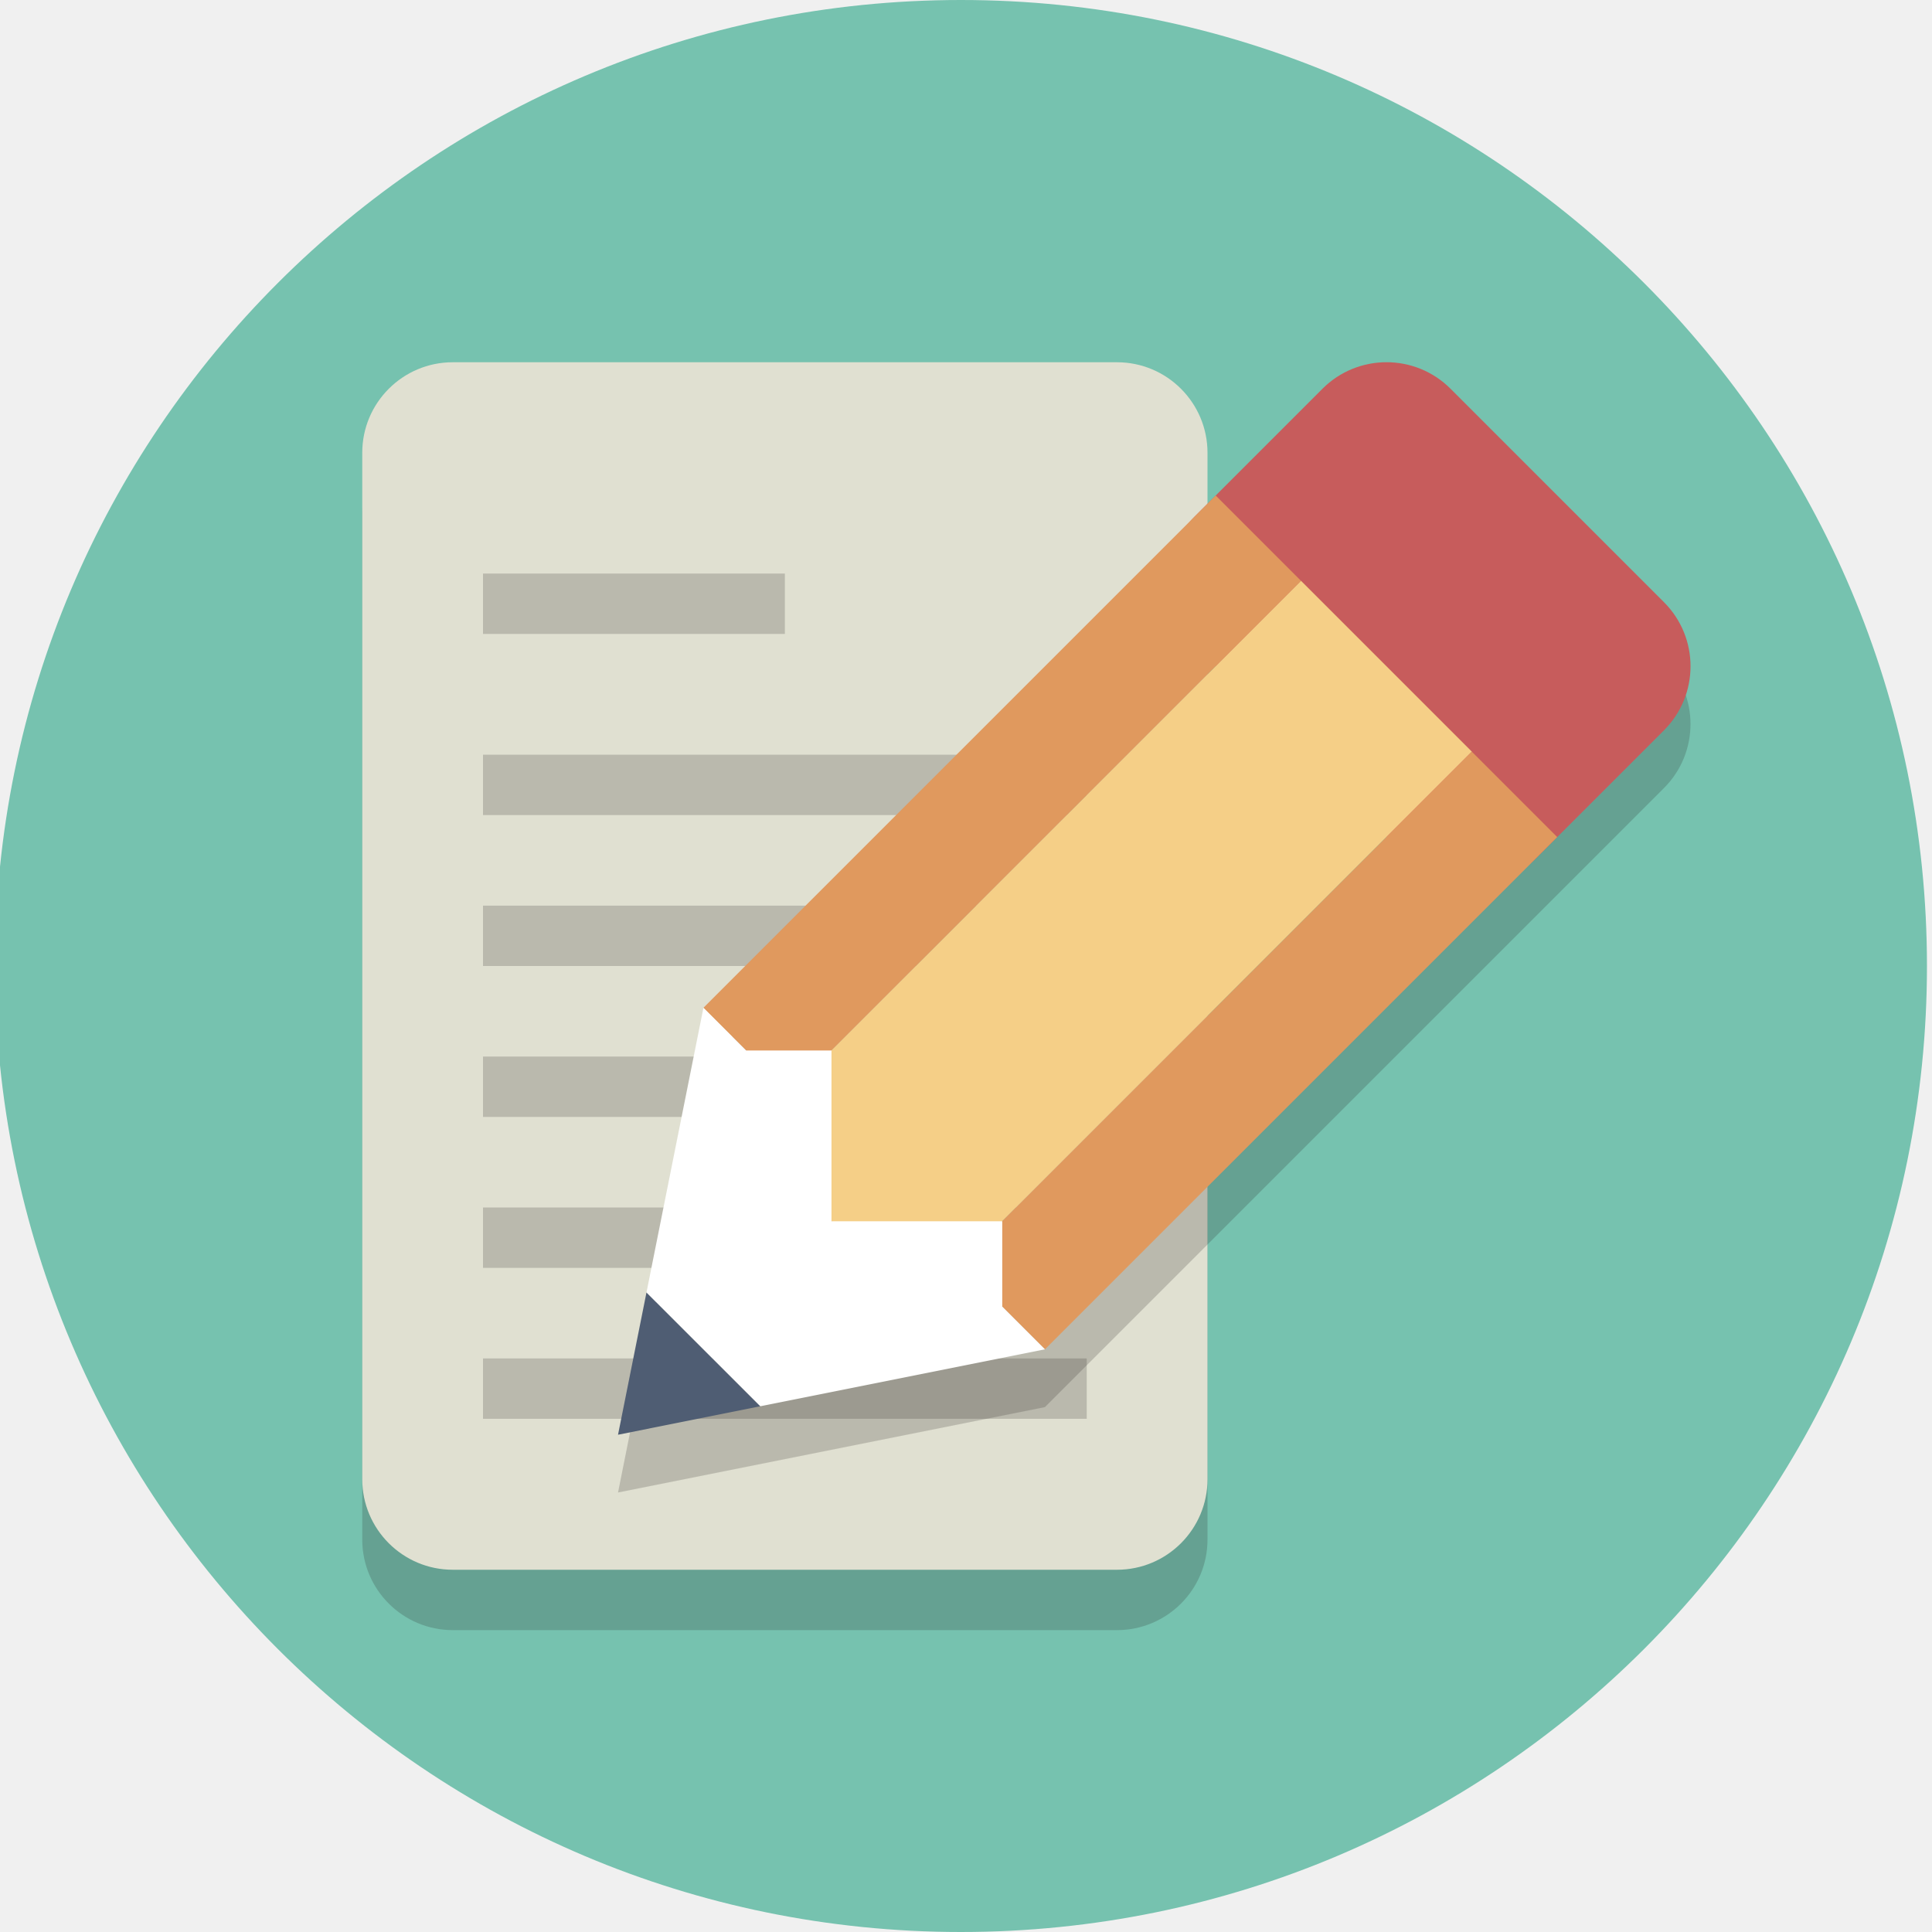
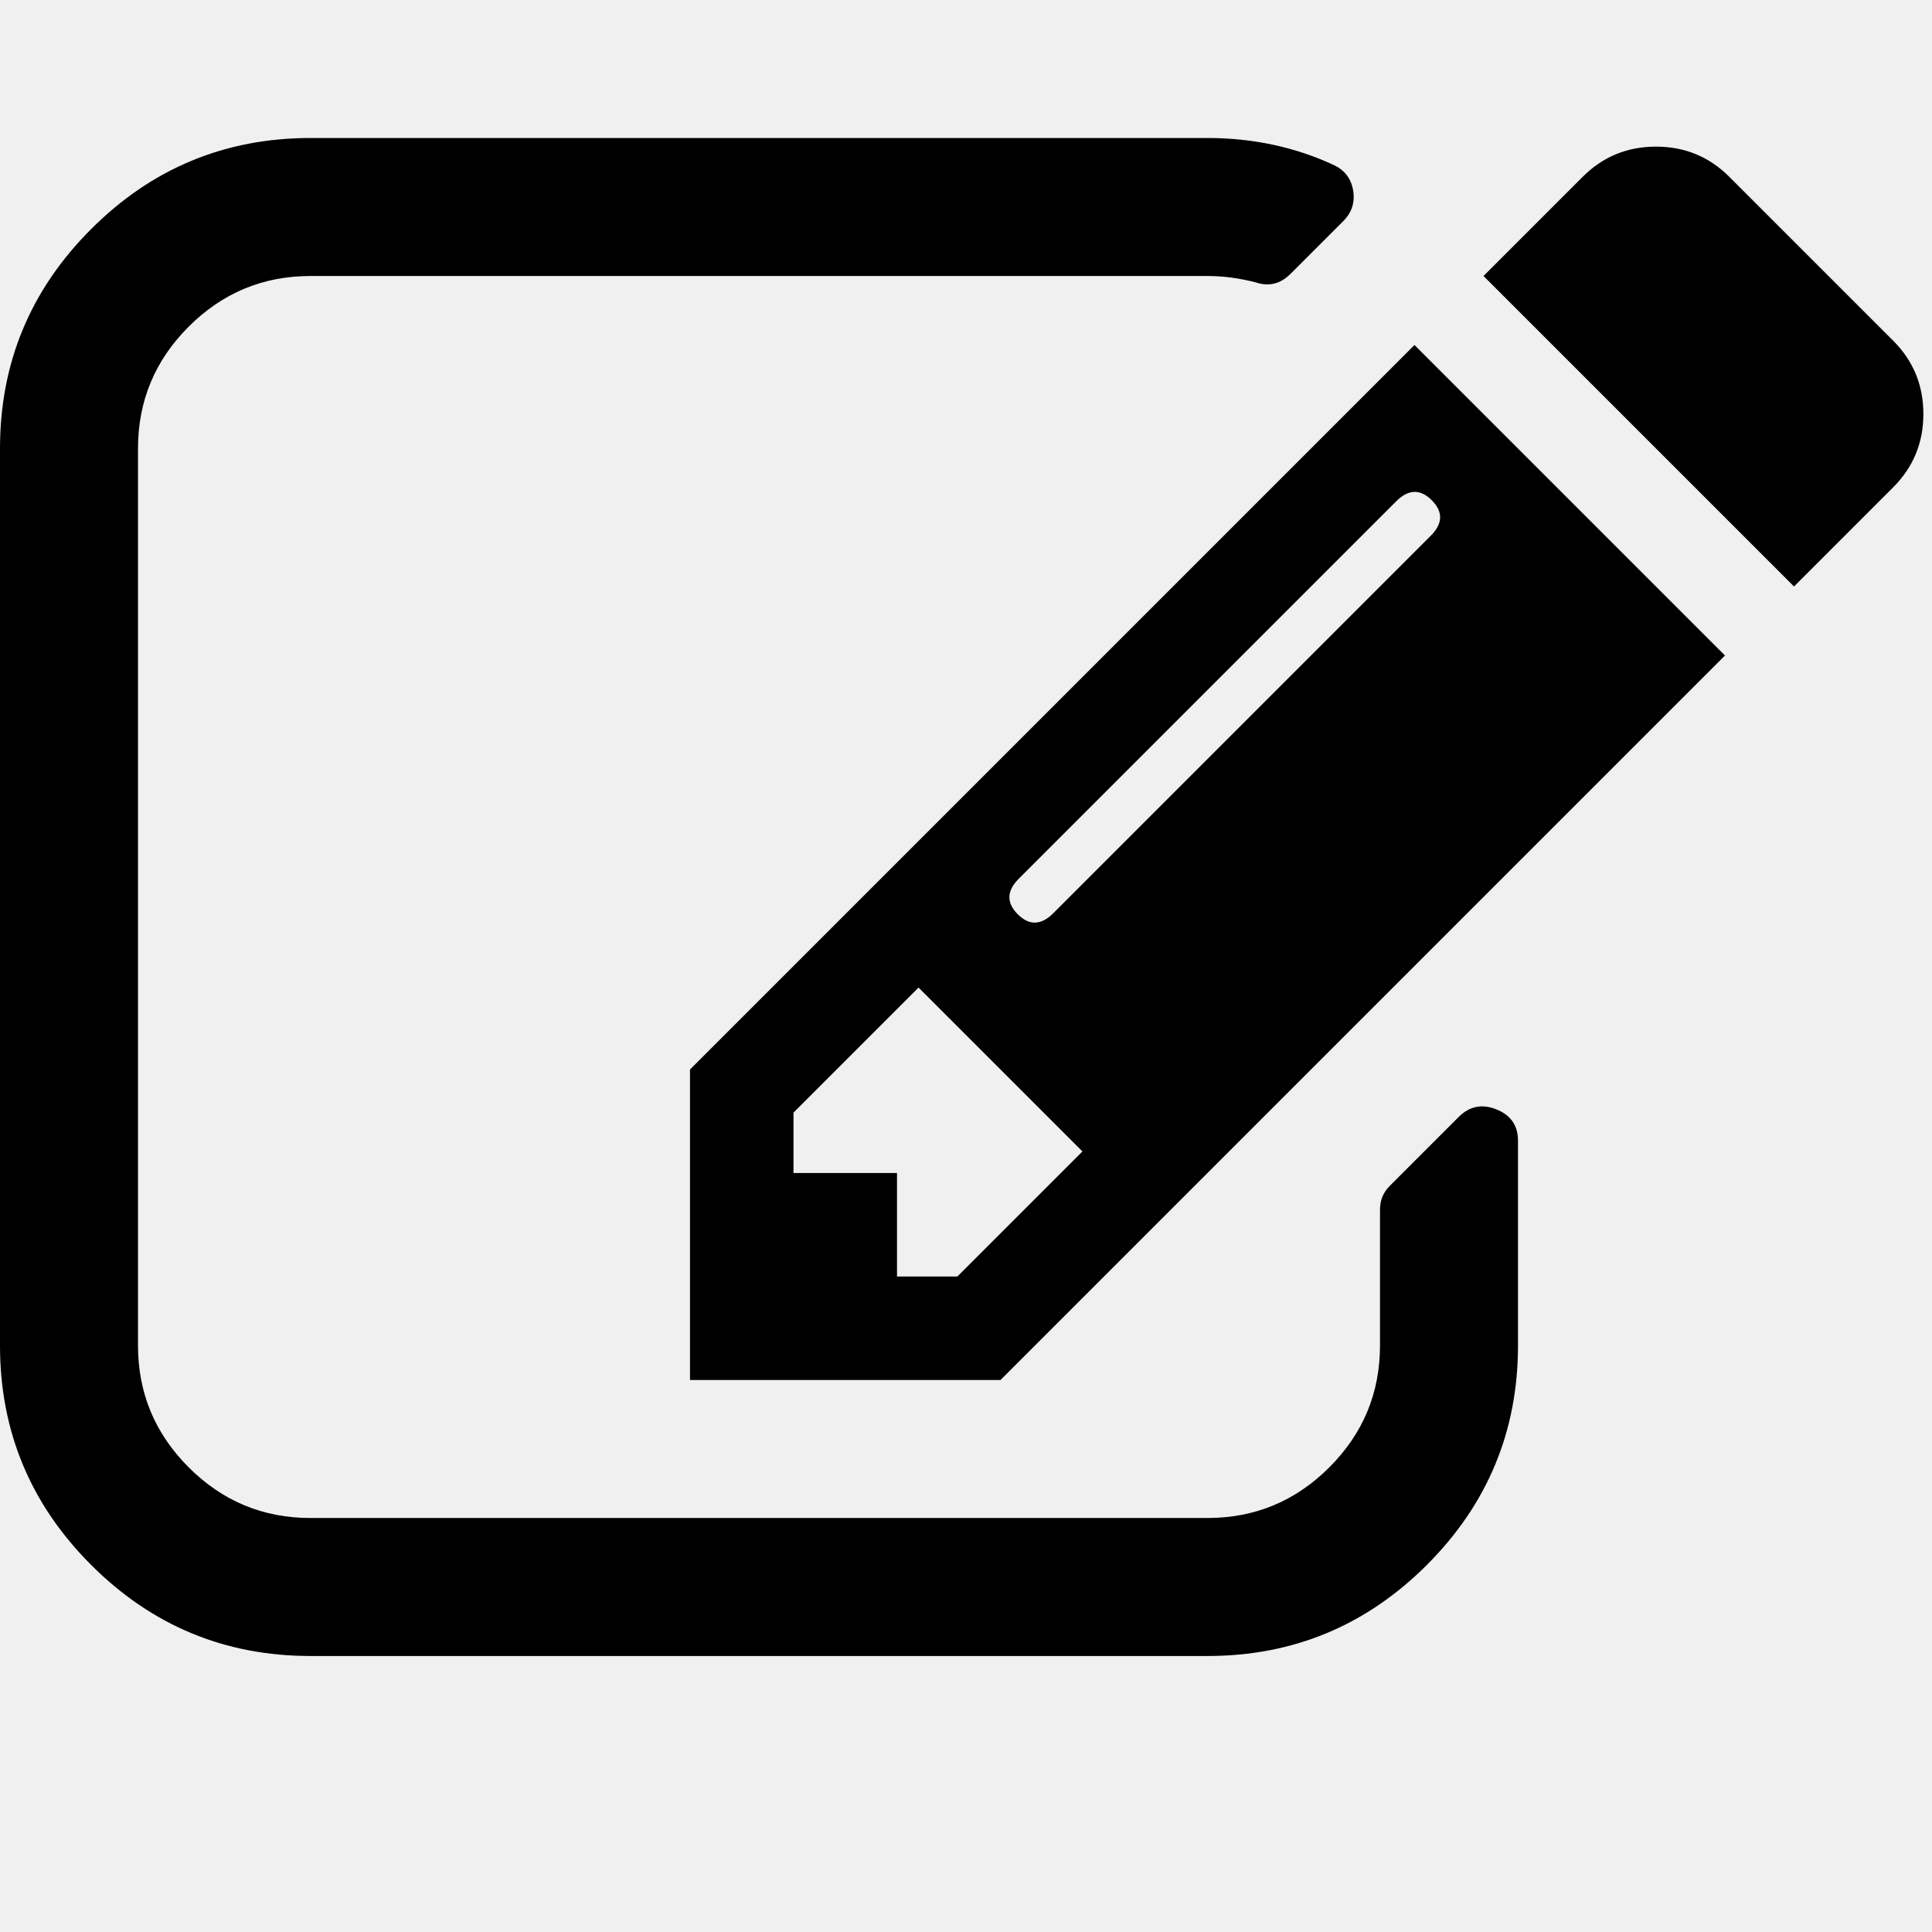
- <svg xmlns="http://www.w3.org/2000/svg" enable-background="new 0 0 64 64" height="24px" version="1.1" viewBox="0 0 64 64" width="24px" xml:space="preserve">
-   <g id="Layer_1">
-     <g>
-       <circle cx="31.833" cy="32" fill="#76C2AF" r="32" />
-     </g>
-     <g>
-       <g>
-         <g opacity="0.2">
-           <path d="M28,23v-9H15c-1.657,0-3,1.343-3,3v34c0,1.657,1.343,3,3,3h22c1.657,0,3-1.343,3-3V26h-9      C29.343,26,28,24.657,28,23z" fill="#231F20" />
-         </g>
-         <g>
-           <path d="M37,12h-9H15c-1.657,0-3,1.343-3,3v25v9c0,1.657,1.343,3,3,3h9h13c1.657,0,3-1.343,3-3V24v-9      C40,13.343,38.657,12,37,12z" fill="#E0E0D1" />
-         </g>
-       </g>
-       <g opacity="0.2">
-         <rect fill="#231F20" height="2" width="10" x="16" y="19" />
-       </g>
-       <g opacity="0.2">
-         <rect fill="#231F20" height="2" width="20" x="16" y="35" />
-       </g>
-       <g opacity="0.2">
-         <rect fill="#231F20" height="2" width="20" x="16" y="30" />
-       </g>
-       <g opacity="0.2">
-         <rect fill="#231F20" height="2" width="20" x="16" y="25" />
-       </g>
-       <g opacity="0.2">
-         <rect fill="#231F20" height="2" width="20" x="16" y="40" />
-       </g>
-       <g opacity="0.2">
-         <rect fill="#231F20" height="2" width="20" x="16" y="45" />
-       </g>
-     </g>
-     <g opacity="0.2">
-       <path d="M55.121,21.864l-7.071-7.071c-1.172-1.172-3.071-1.172-4.243,0l-3.536,3.536l-0.707,0.707L23.302,35.299    l-1.886,9.428l-0.943,4.714l4.714-0.943l9.428-1.886l16.263-16.263l0.707-0.707l3.536-3.536    C56.293,24.935,56.293,23.036,55.121,21.864z" fill="#231F20" />
-     </g>
-     <g>
-       <path d="M50.879,28.435c-1.172,1.172-3.071,1.172-4.243,0l-7.071-7.071c-1.172-1.172-1.172-3.071,0-4.243    l4.243-4.243c1.172-1.172,3.071-1.172,4.243,0l7.071,7.071c1.172,1.172,1.172,3.071,0,4.243L50.879,28.435z" fill="#C75C5C" />
-     </g>
-     <g>
-       <rect fill="#E0995E" height="4" transform="matrix(0.7071 -0.7071 0.7071 0.7071 -8.8823 31.1838)" width="24" x="21.201" y="24.314" />
-     </g>
-     <g>
-       <rect fill="#F5CF87" height="8" transform="matrix(0.7071 -0.7071 0.7071 0.7071 -11.3467 35.1335)" width="26" x="23.737" y="27.263" />
-     </g>
-     <g>
-       <rect fill="#E0995E" height="4" transform="matrix(0.7071 -0.7071 0.7071 0.7071 -12.397 39.669)" width="24" x="29.686" y="32.799" />
-     </g>
-     <g>
-       <g>
-         <polygon fill="#4F5D73" points="20.473,47.527 25.187,46.584 21.416,42.813    " />
-       </g>
-       <g>
-         <polygon fill="#FFFFFF" points="23.302,33.385 21.416,42.813 25.187,46.584 34.615,44.698 33.201,43.284 33.201,40.456      27.544,40.456 27.544,34.799 24.716,34.799    " />
-       </g>
-     </g>
-   </g>
-   <g id="Layer_2" />
+ <svg xmlns="http://www.w3.org/2000/svg" height="15" viewBox="0 0 1792 1792" width="15">
+   <path d="M888 1184l116-116-152-152-116 116v56h96v96h56zm440-720q-16-16-33 1l-350 350q-17 17-1 33t33-1l350-350q17-17 1-33zm80 594v190q0 119-84.5 203.5t-203.5 84.5h-832q-119 0-203.5-84.5t-84.5-203.5v-832q0-119 84.5-203.5t203.5-84.5h832q63 0 117 25 15 7 18 23 3 17-9 29l-49 49q-14 14-32 8-23-6-45-6h-832q-66 0-113 47t-47 113v832q0 66 47 113t113 47h832q66 0 113-47t47-113v-126q0-13 9-22l64-64q15-15 35-7t20 29zm-96-738l288 288-672 672h-288v-288zm444 132l-92 92-288-288 92-92q28-28 68-28t68 28l152 152q28 28 28 68t-28 68z" />
</svg>
